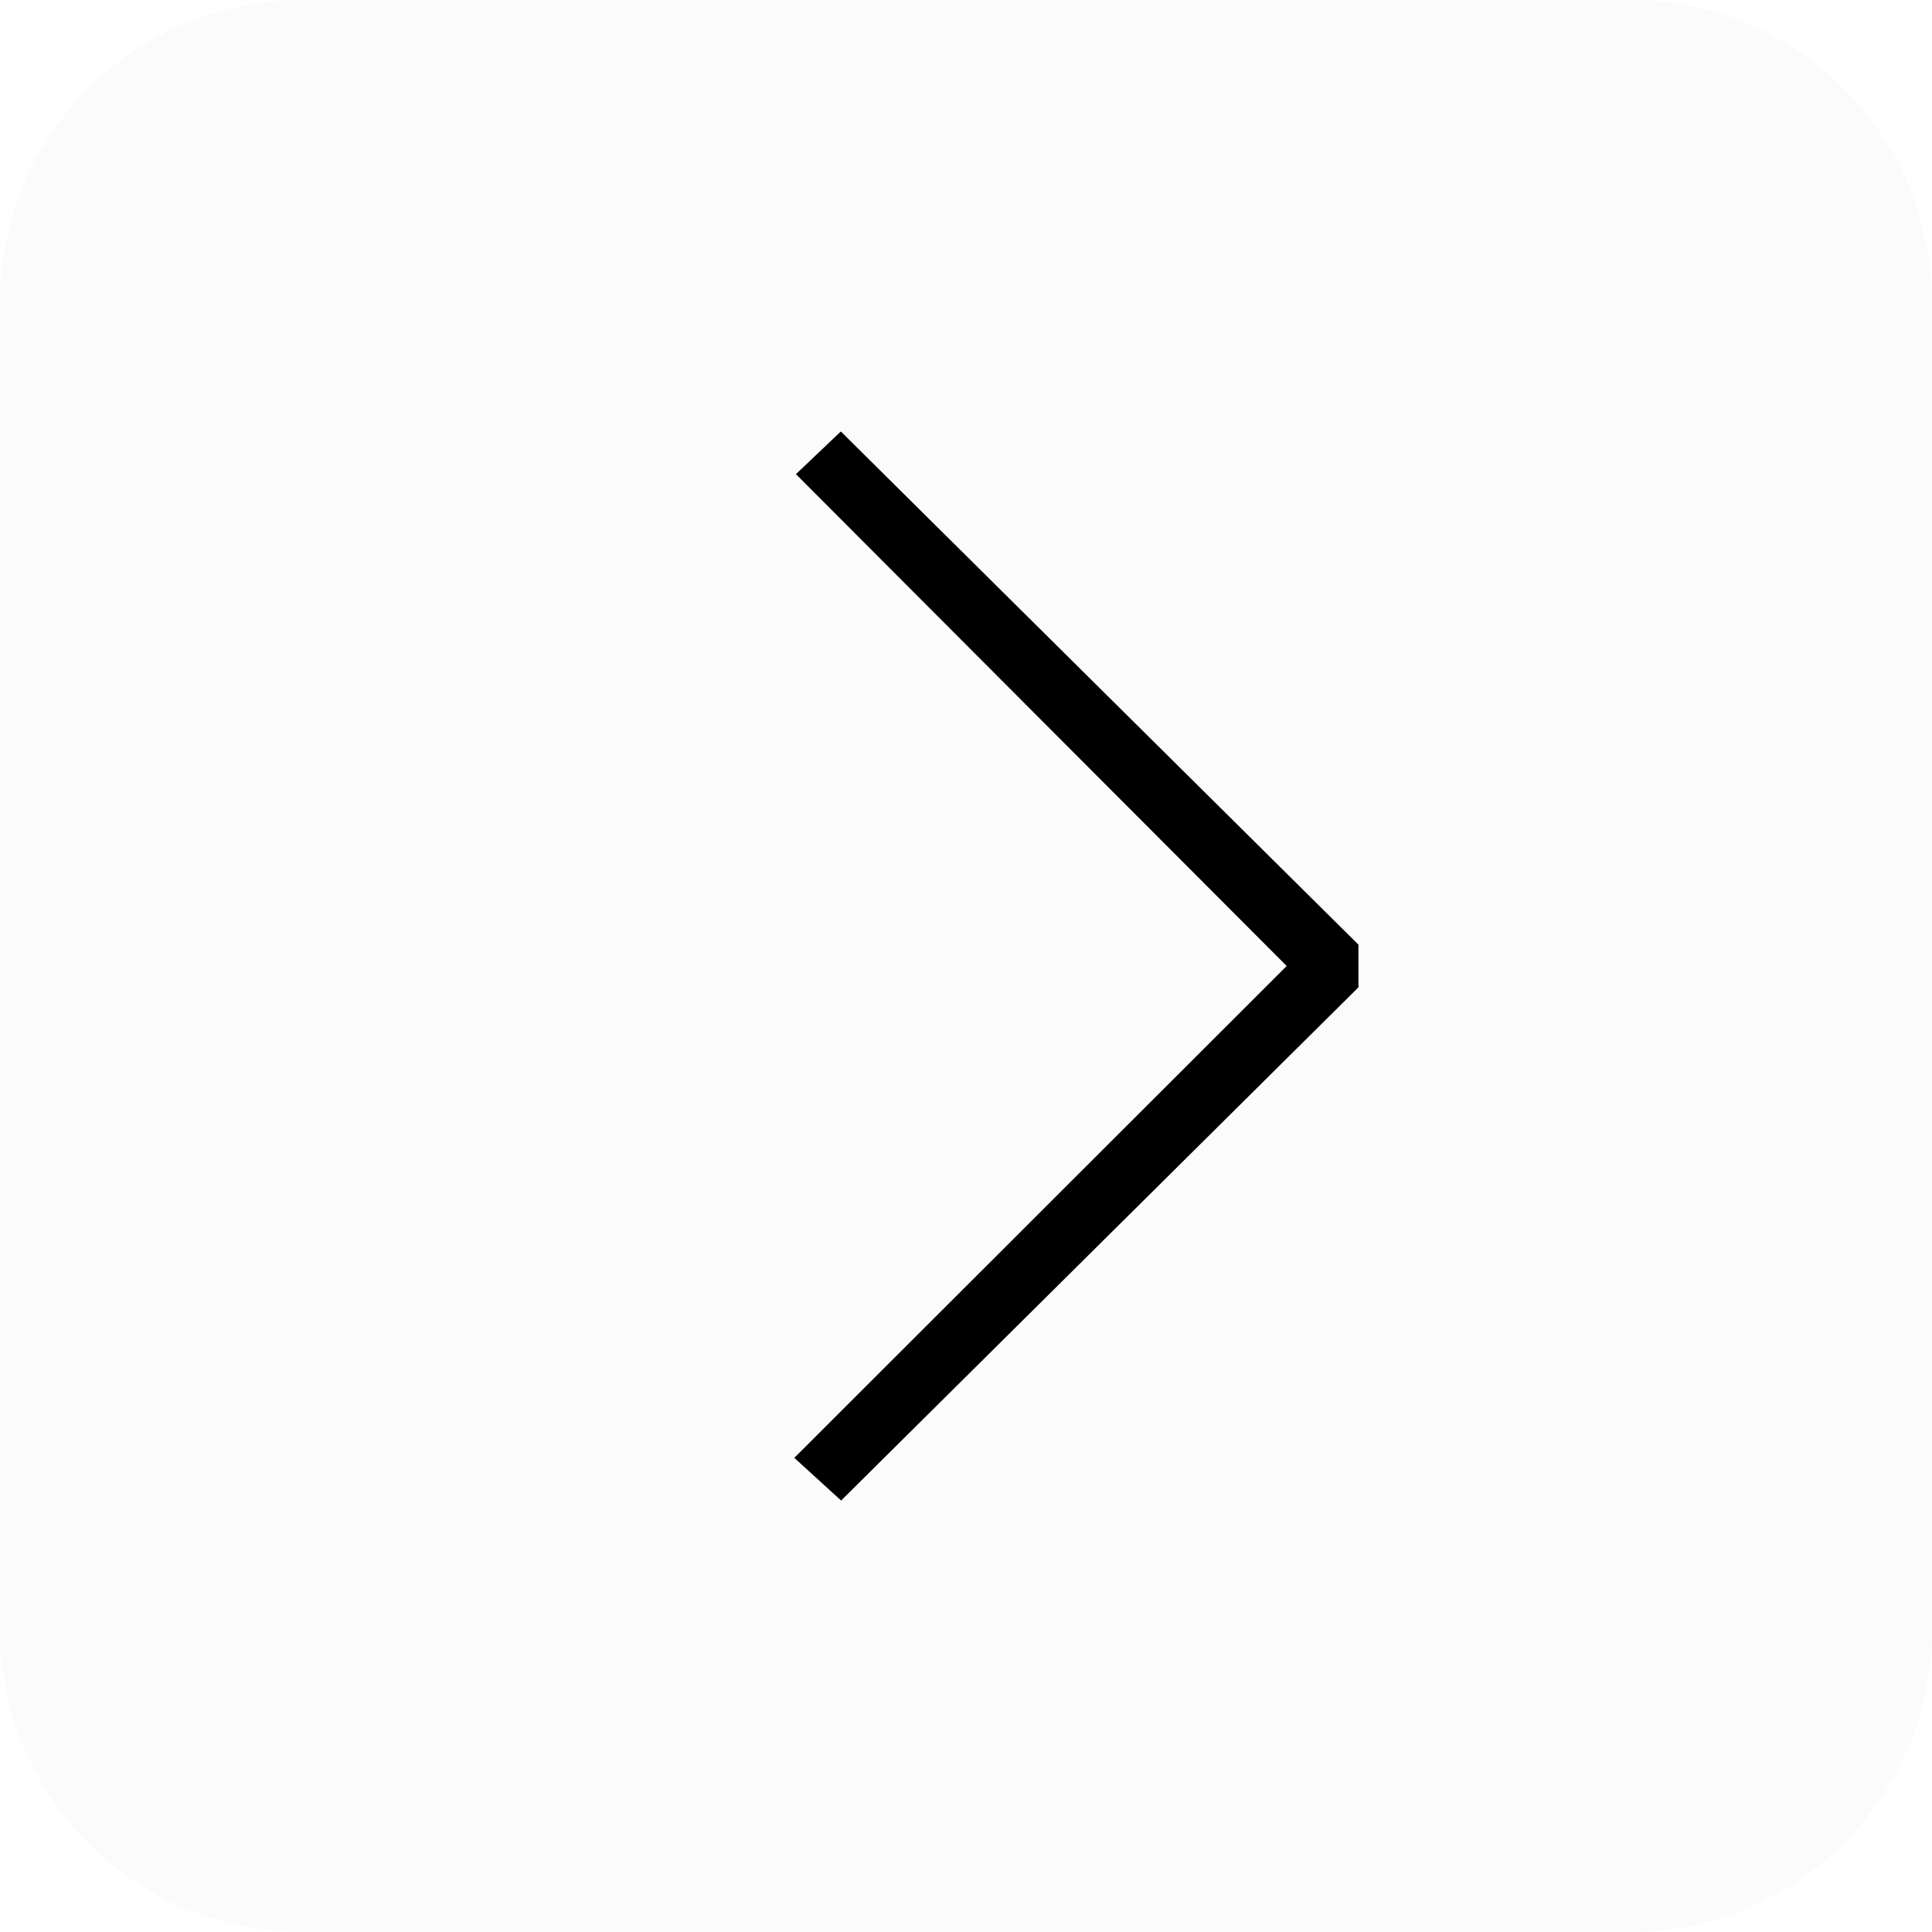
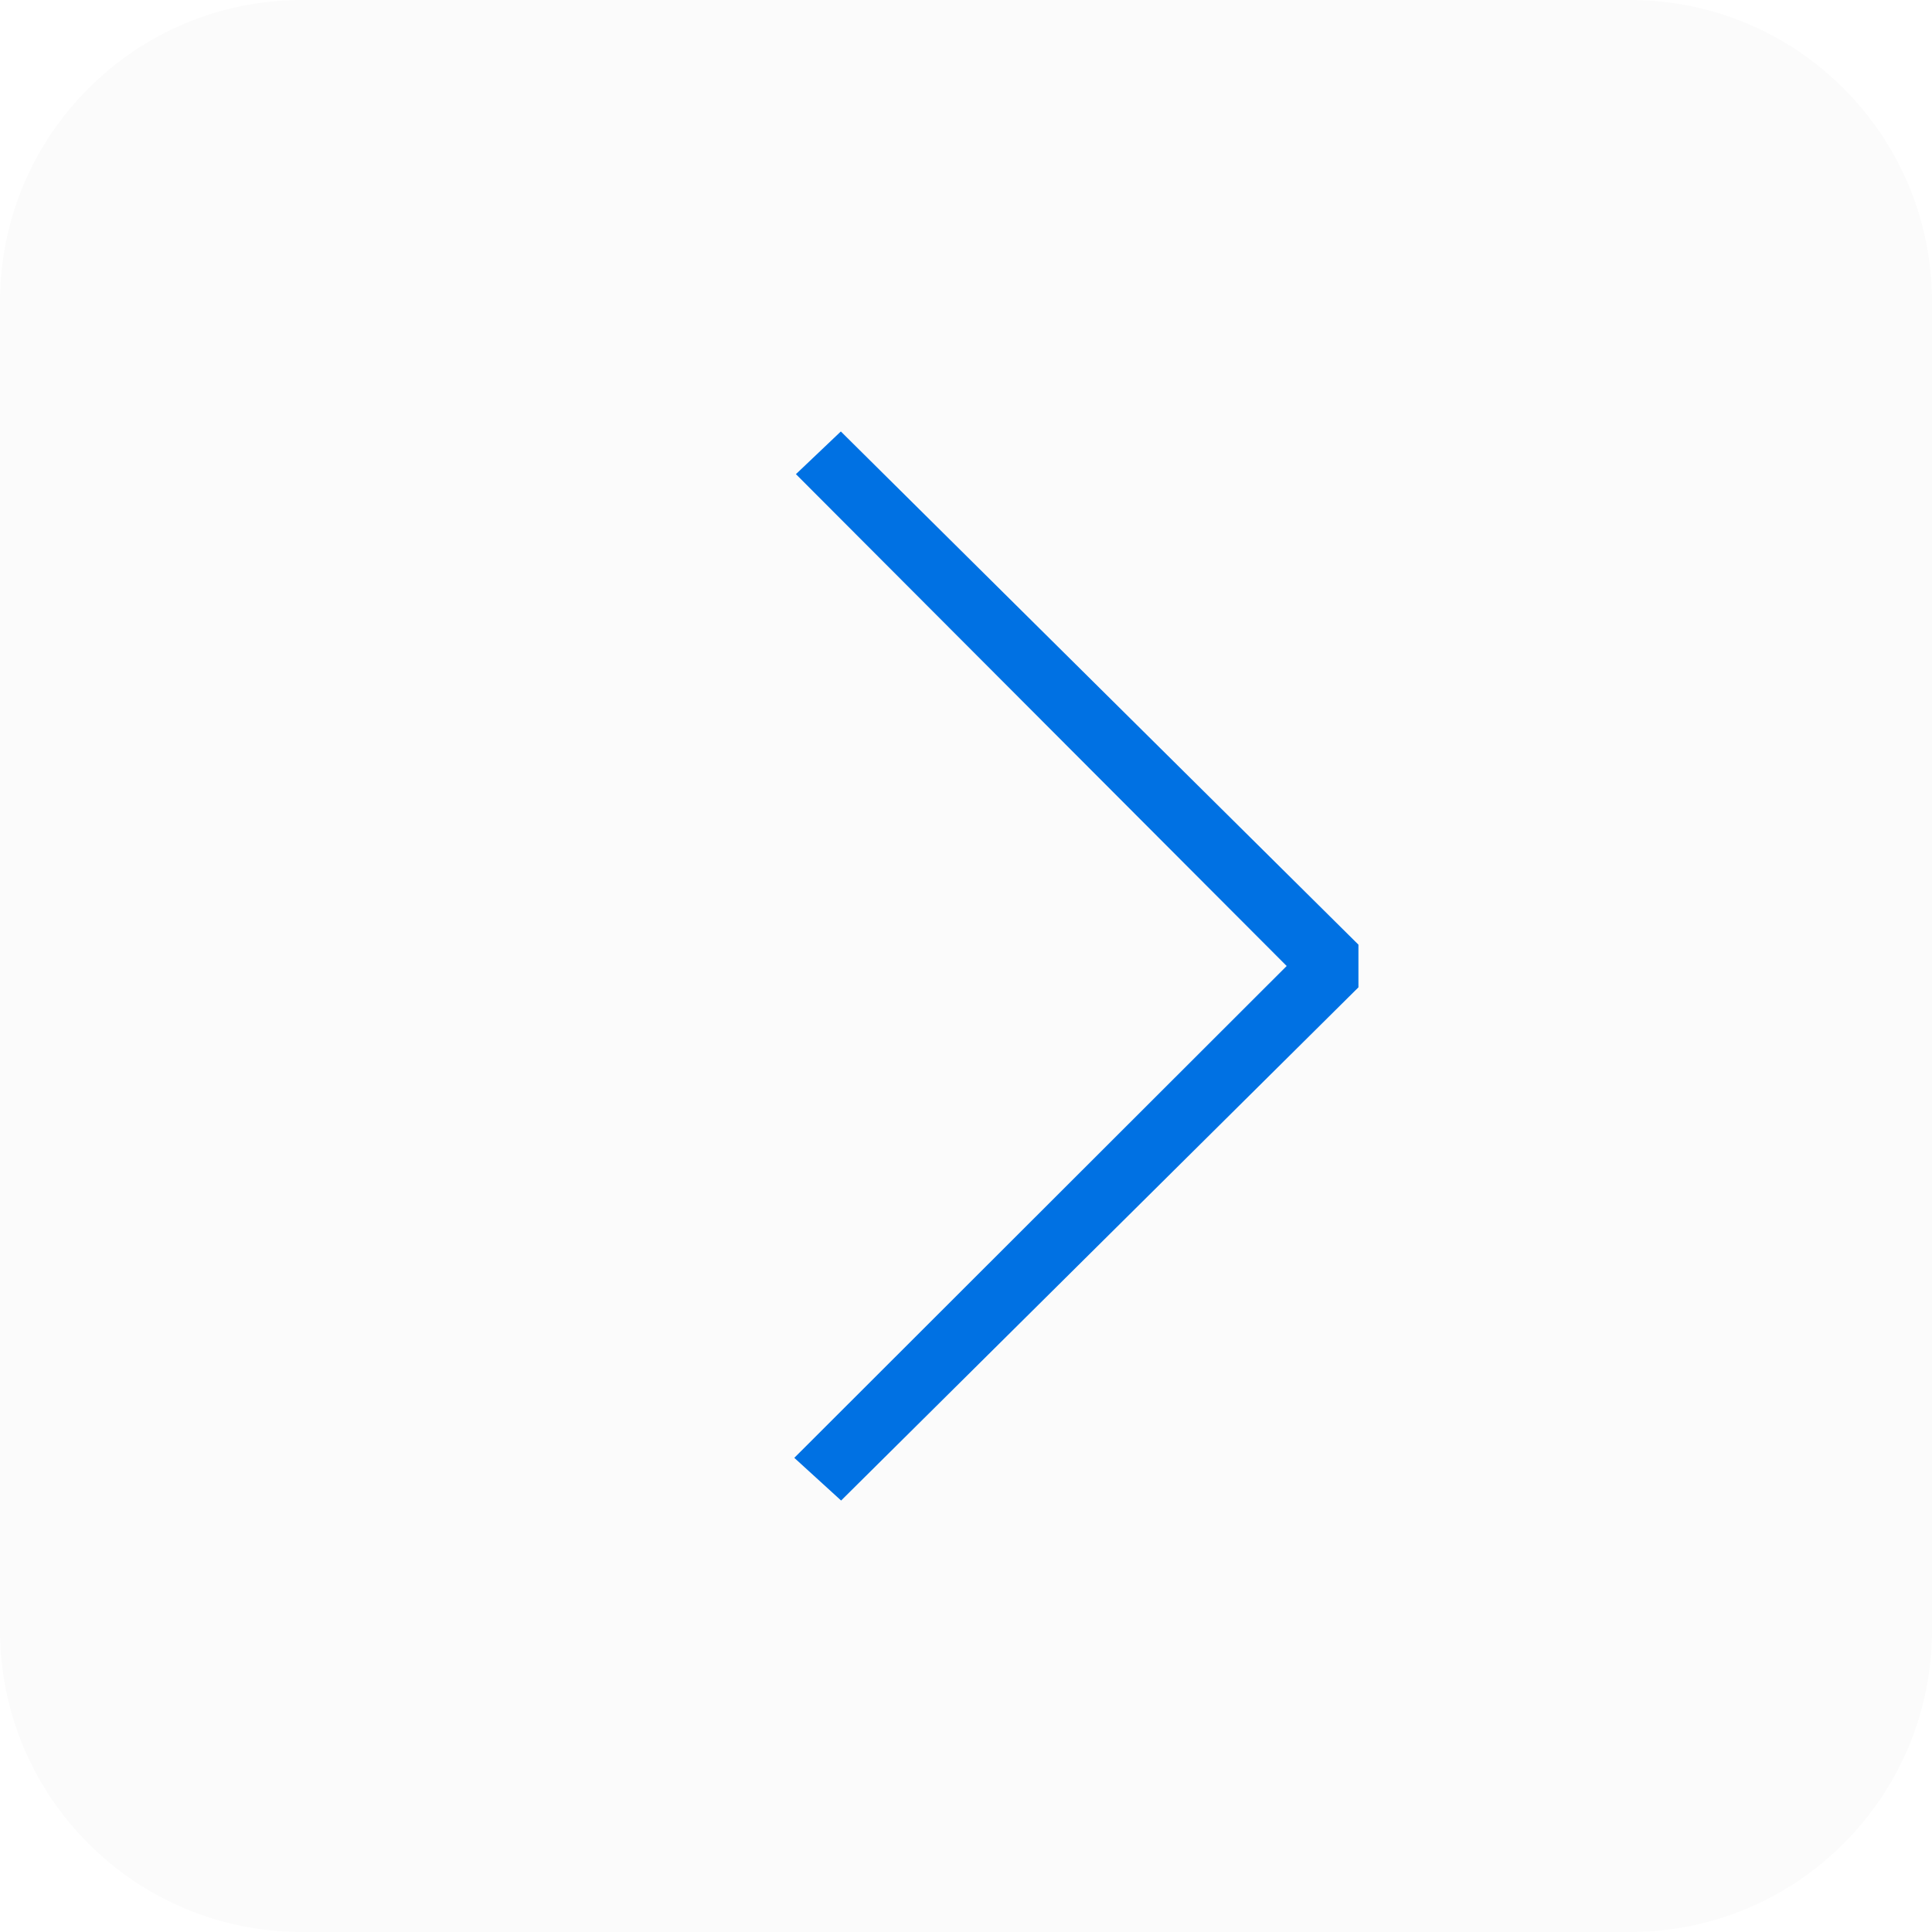
<svg xmlns="http://www.w3.org/2000/svg" width="64" height="64" viewBox="0 0 64 64" fill="none">
  <rect width="64" height="64" rx="10" fill="#FBFBFB" />
-   <path d="M45 31.293L27.854 14.293L26.366 15.707L42.623 32L26.312 48.293L27.863 49.707L45 32.707V31.293Z" fill="black" />
+   <path d="M45 31.293L27.854 14.293L26.366 15.707L42.623 32L26.312 48.293L27.863 49.707L45 32.707V31.293Z" fill="#0071E3" />
</svg>
